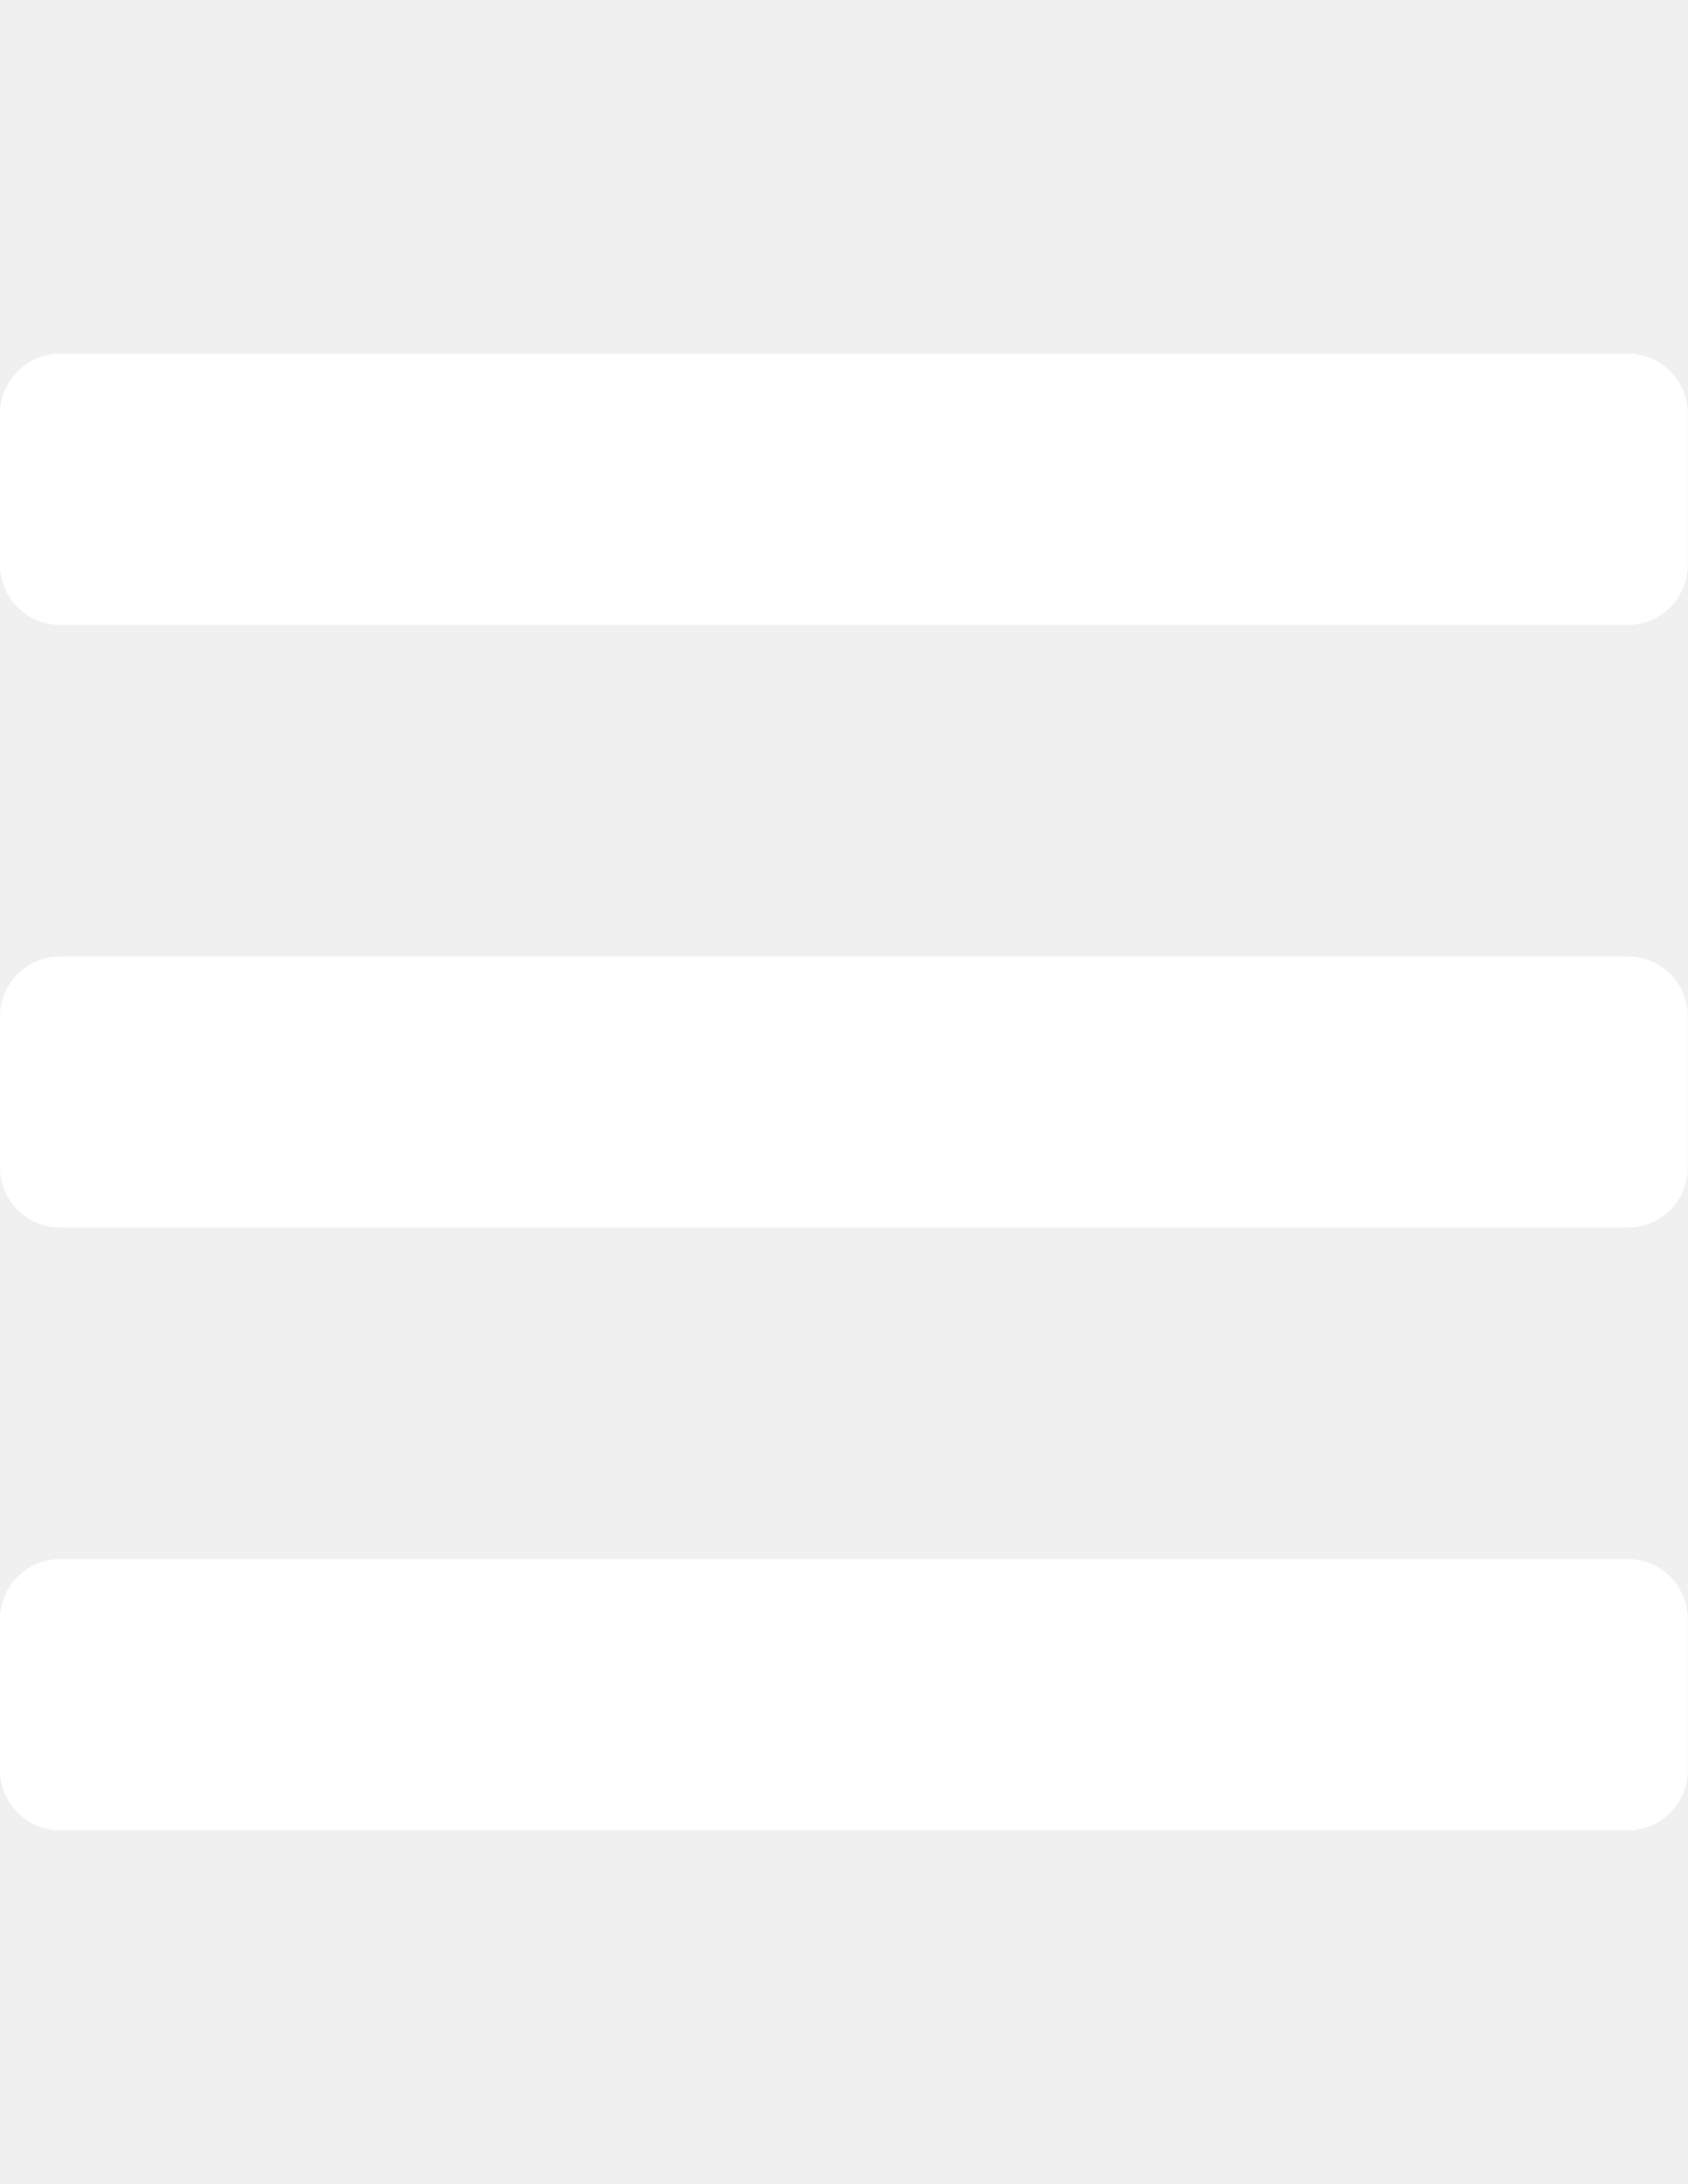
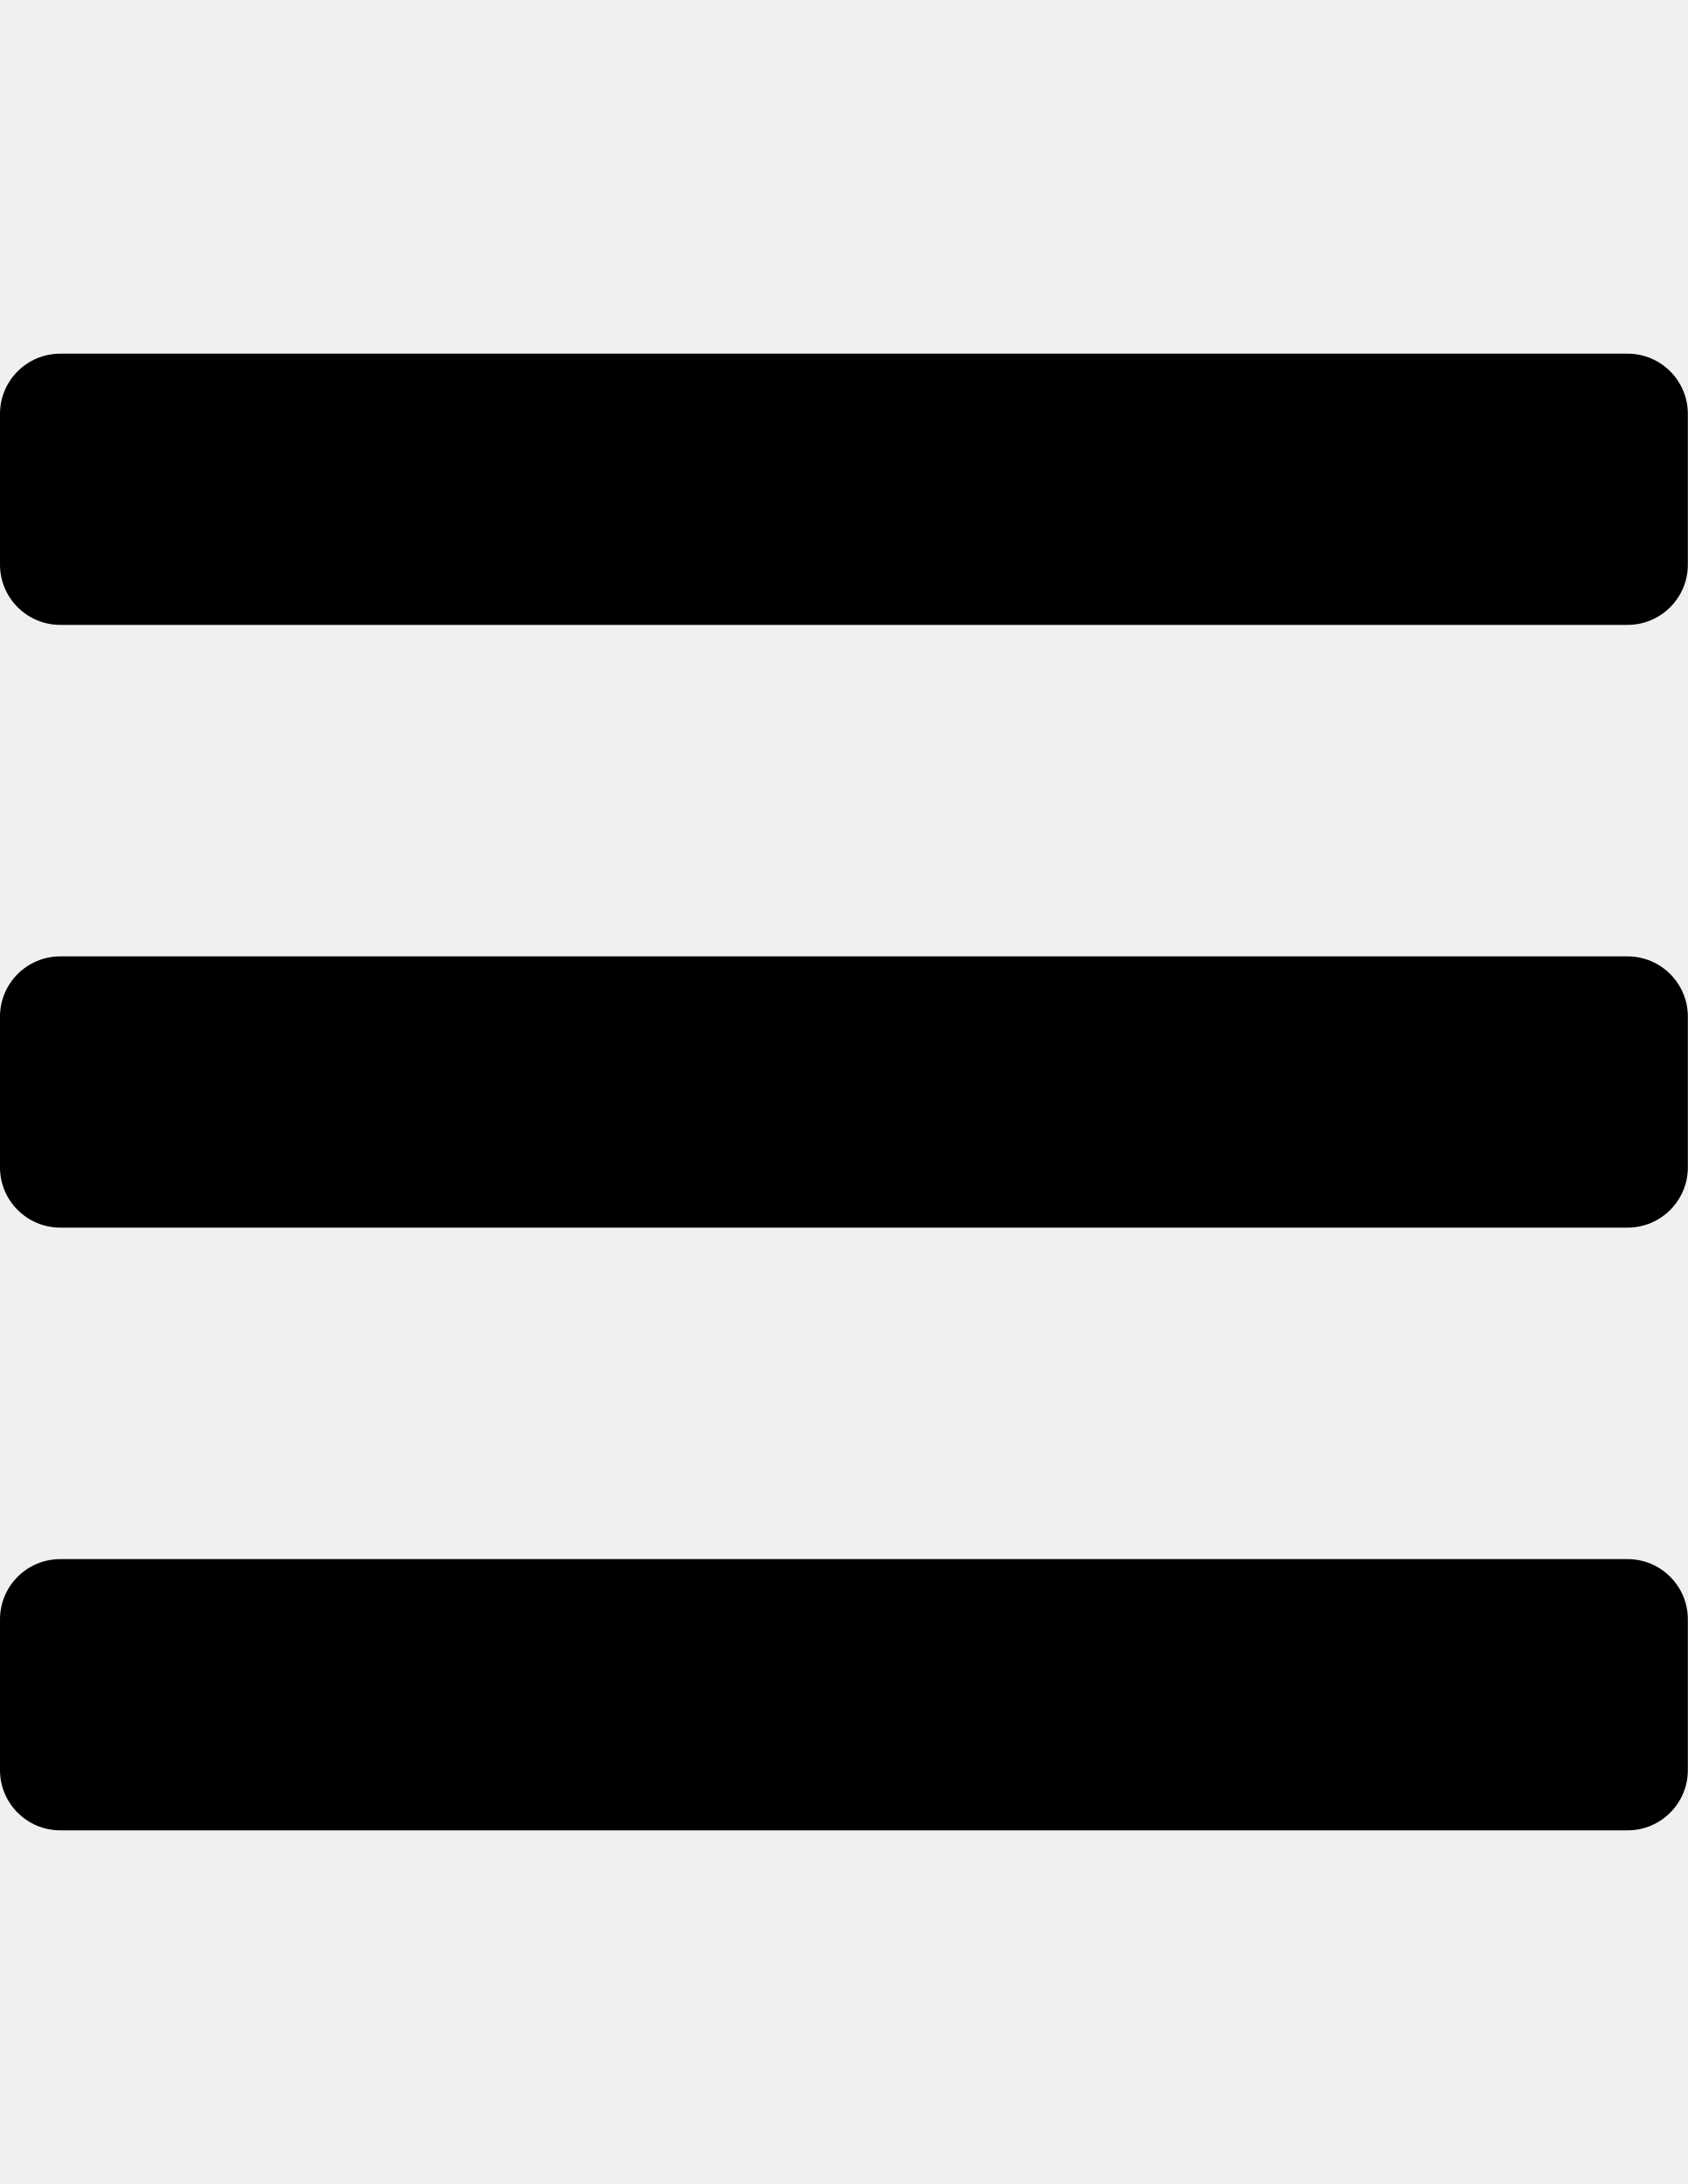
<svg xmlns="http://www.w3.org/2000/svg" version="1.1" id="Capa_1" focusable="false" x="0px" y="0px" width="612px" height="792px" viewBox="0 0 612 792" enable-background="new 0 0 612 792" xml:space="preserve">
-   <path fill="#FFFFFF" d="M21.857,226.607h568.286c12.072,0,21.857-9.785,21.857-21.857v-54.643c0-12.072-9.785-21.857-21.857-21.857  H21.857C9.785,128.25,0,138.035,0,150.107v54.643C0,216.822,9.785,226.607,21.857,226.607z M21.857,445.179h568.286  c12.072,0,21.857-9.785,21.857-21.857v-54.643c0-12.072-9.785-21.857-21.857-21.857H21.857C9.785,346.821,0,356.606,0,368.679  v54.643C0,435.394,9.785,445.179,21.857,445.179z M21.857,663.75h568.286c12.072,0,21.857-9.785,21.857-21.857V587.25  c0-12.072-9.785-21.857-21.857-21.857H21.857C9.785,565.393,0,575.178,0,587.25v54.643C0,653.965,9.785,663.75,21.857,663.75z" />
+   <path fill="#000000" d="M21.857,226.607h568.286c12.072,0,21.857-9.785,21.857-21.857v-54.643c0-12.072-9.785-21.857-21.857-21.857  H21.857C9.785,128.25,0,138.035,0,150.107v54.643C0,216.822,9.785,226.607,21.857,226.607z M21.857,445.179h568.286  c12.072,0,21.857-9.785,21.857-21.857v-54.643c0-12.072-9.785-21.857-21.857-21.857H21.857C9.785,346.821,0,356.606,0,368.679  v54.643C0,435.394,9.785,445.179,21.857,445.179z M21.857,663.75h568.286c12.072,0,21.857-9.785,21.857-21.857V587.25  c0-12.072-9.785-21.857-21.857-21.857H21.857C9.785,565.393,0,575.178,0,587.25v54.643C0,653.965,9.785,663.75,21.857,663.75z" />
</svg>
